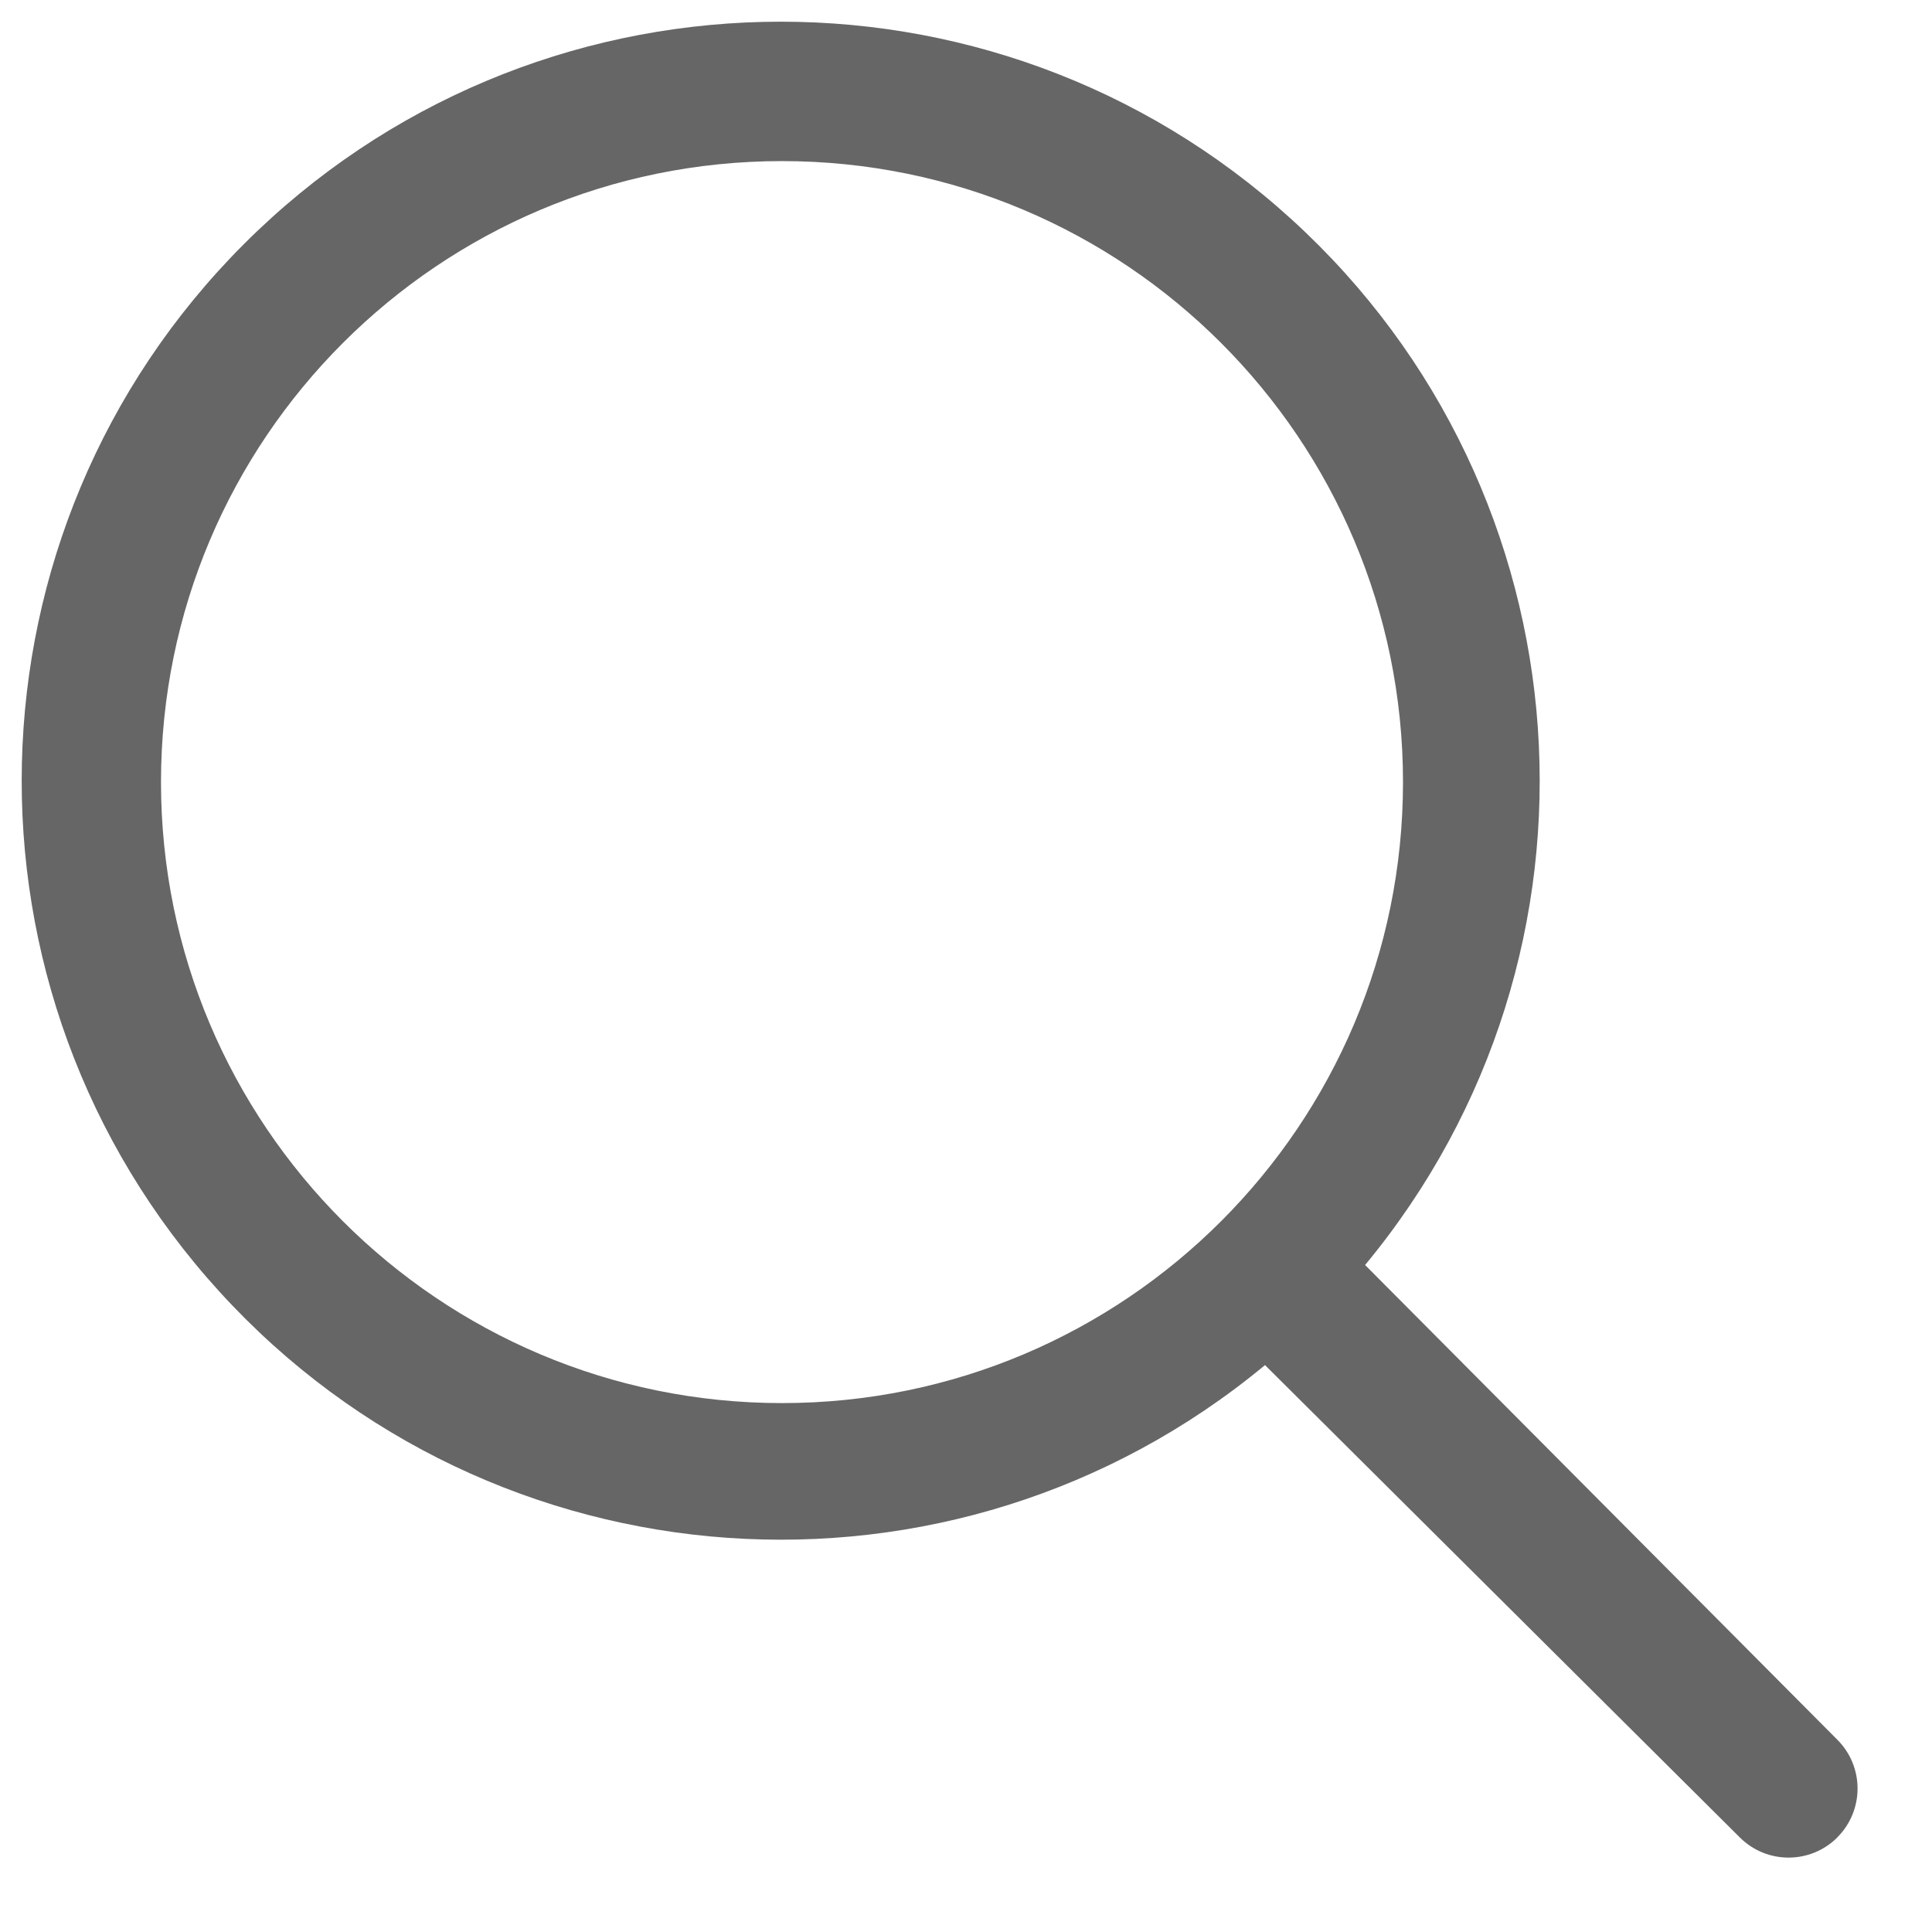
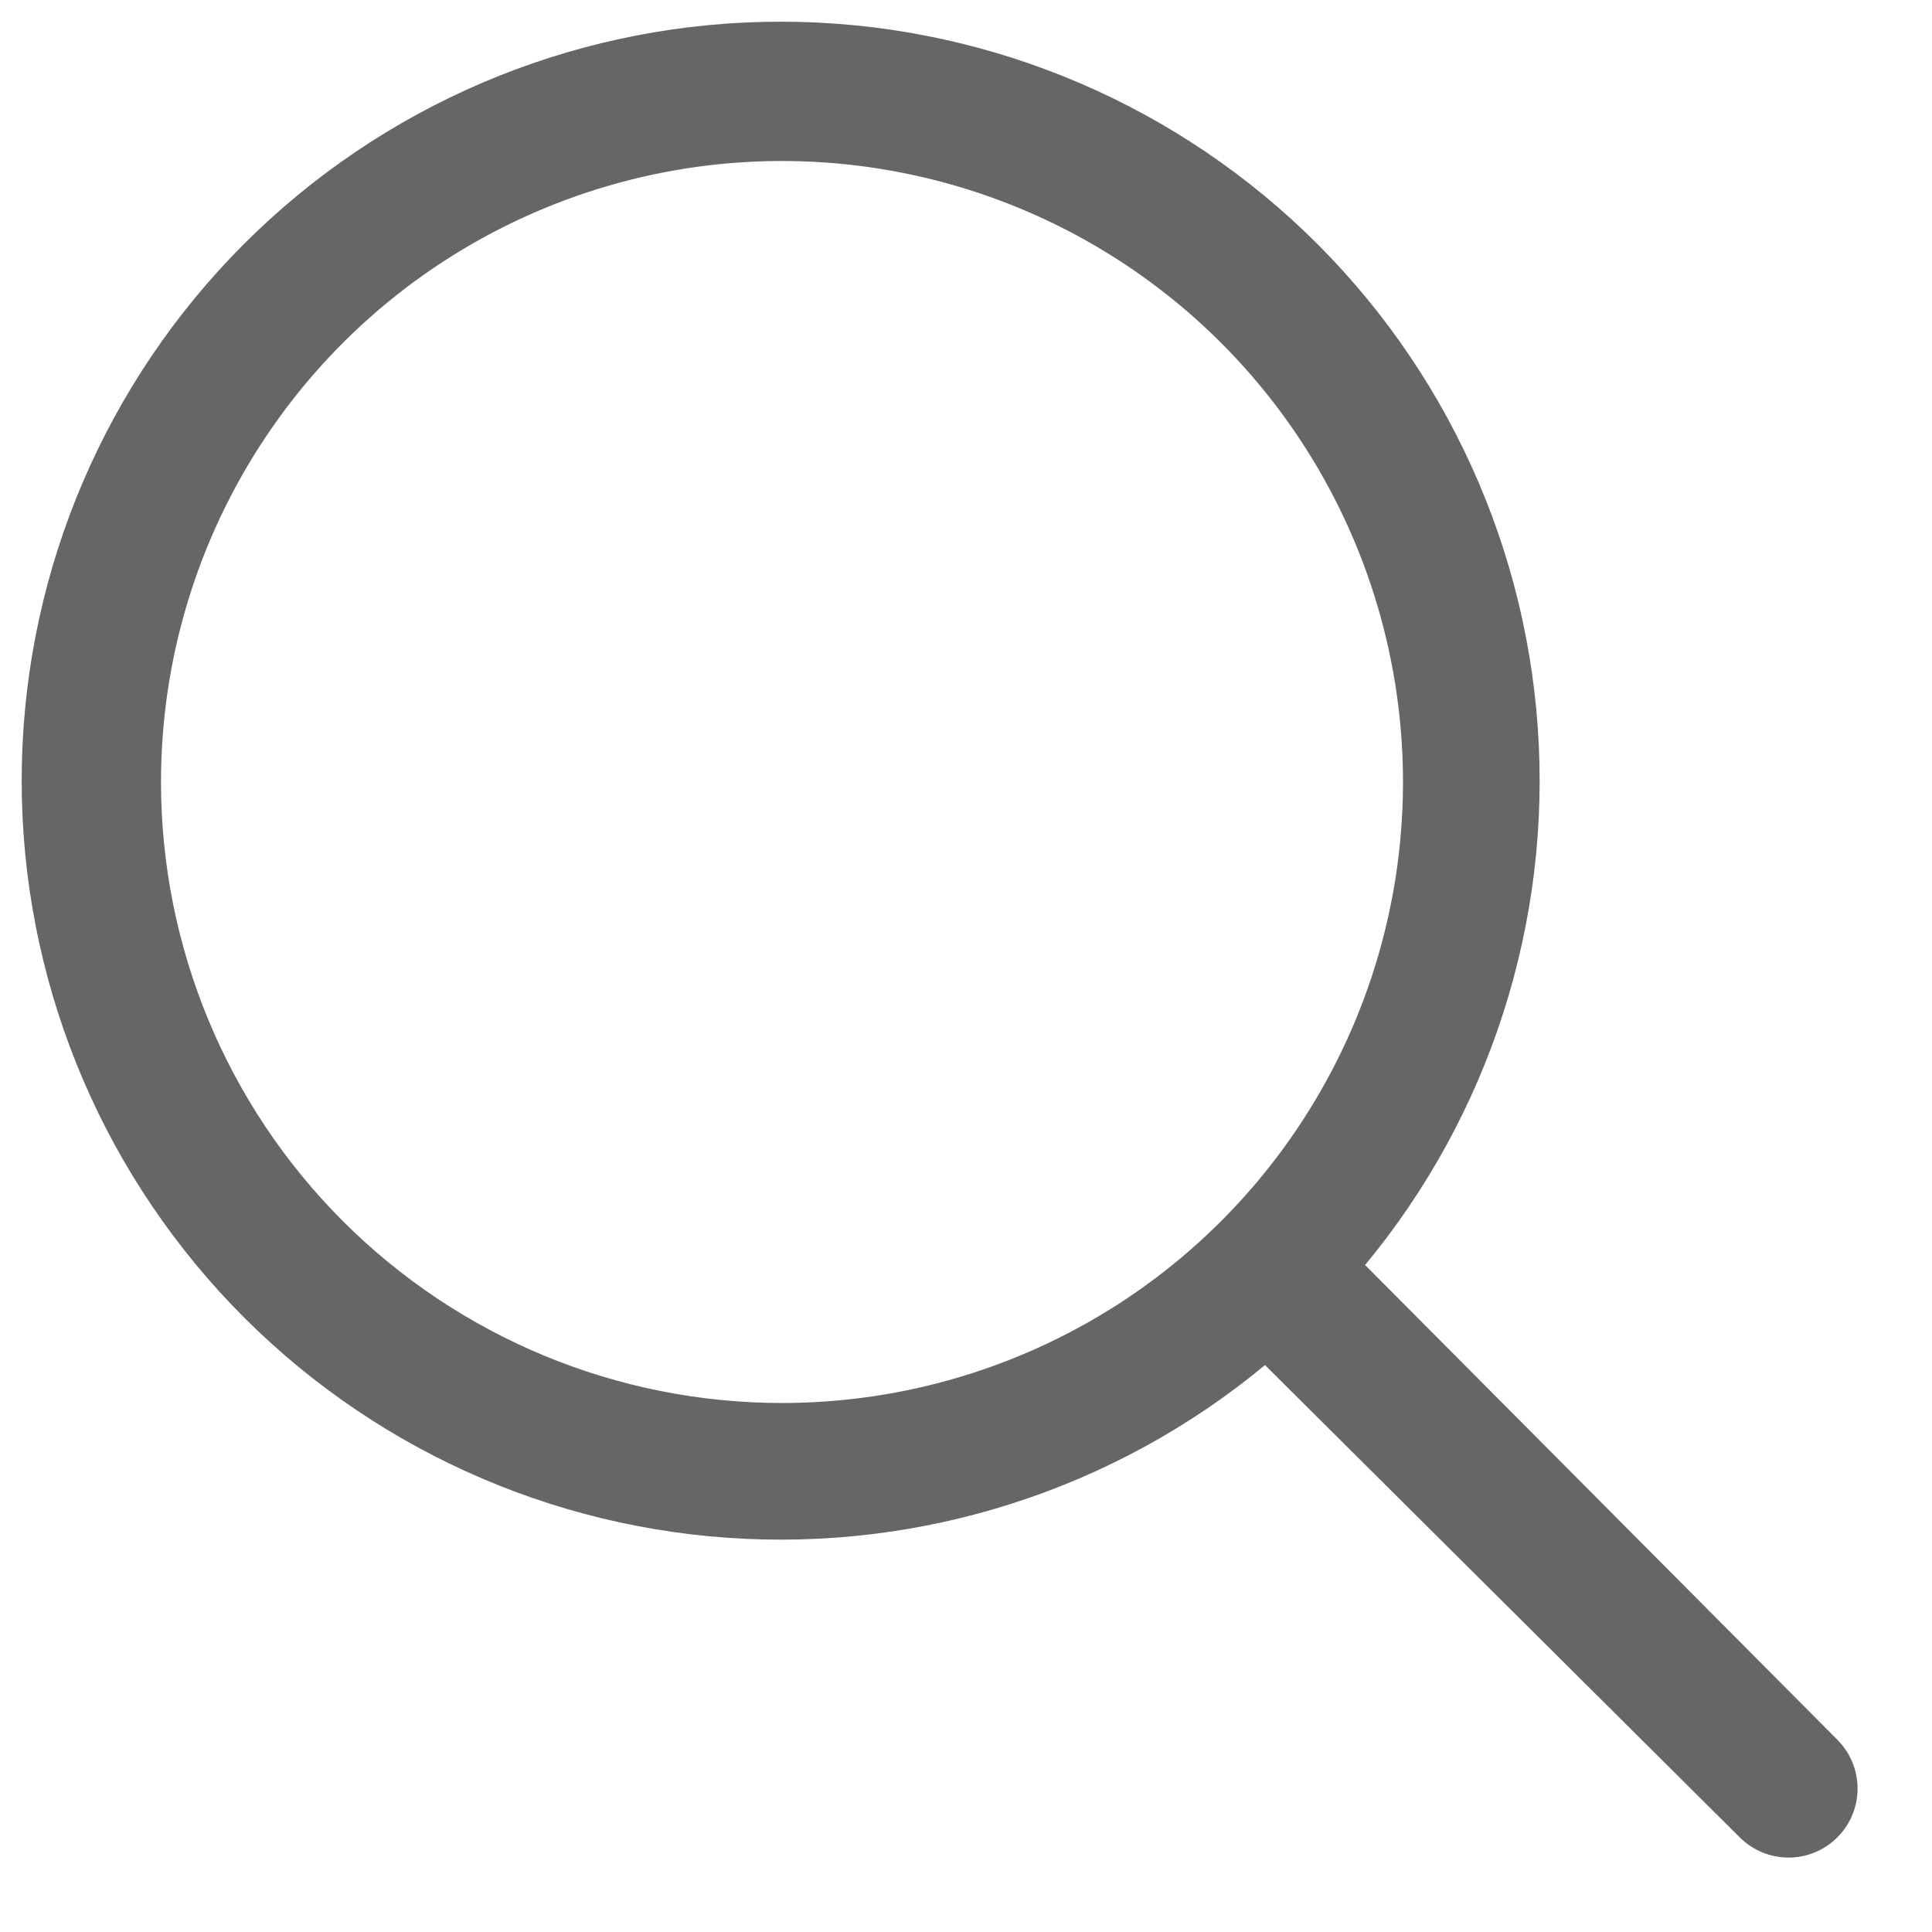
- <svg xmlns="http://www.w3.org/2000/svg" width="21" height="21" fill="none">
-   <path d="M19.971 19.971a.75.75 0 00.002-1.059l-5.135-5.162a8.25 8.25 0 10-1.088 1.088l5.162 5.135a.75.75 0 001.06-.002zM1.75 8.501a6.75 6.75 0 1113.5 0 6.75 6.75 0 01-13.5 0z" fill="#666" />
+ <svg xmlns="http://www.w3.org/2000/svg" width="21" height="21" viewBox="0 0 21 21" fill="none">
+   <path d="M19.971 19.971C20.264 19.679 20.264 19.206 19.973 18.912L14.838 13.75C16.191 12.117 16.864 10.025 16.715 7.909C16.567 5.792 15.609 3.815 14.041 2.386C12.472 0.958 10.414 0.188 8.293 0.238C6.172 0.287 4.152 1.152 2.652 2.652C1.152 4.152 0.287 6.172 0.238 8.293C0.188 10.414 0.958 12.472 2.386 14.041C3.814 15.609 5.792 16.567 7.908 16.715C10.025 16.864 12.117 16.191 13.75 14.838L18.912 19.973C19.205 20.264 19.679 20.264 19.971 19.971ZM1.75 8.5C1.75 7.165 2.146 5.86 2.888 4.75C3.629 3.64 4.683 2.775 5.917 2.264C7.15 1.753 8.507 1.619 9.817 1.88C11.126 2.14 12.329 2.783 13.273 3.727C14.217 4.671 14.86 5.874 15.12 7.183C15.381 8.493 15.247 9.85 14.736 11.083C14.225 12.317 13.36 13.371 12.25 14.113C11.14 14.854 9.835 15.25 8.5 15.25C6.71 15.25 4.993 14.539 3.727 13.273C2.461 12.007 1.75 10.29 1.75 8.5Z" fill="#666666" />
</svg>
